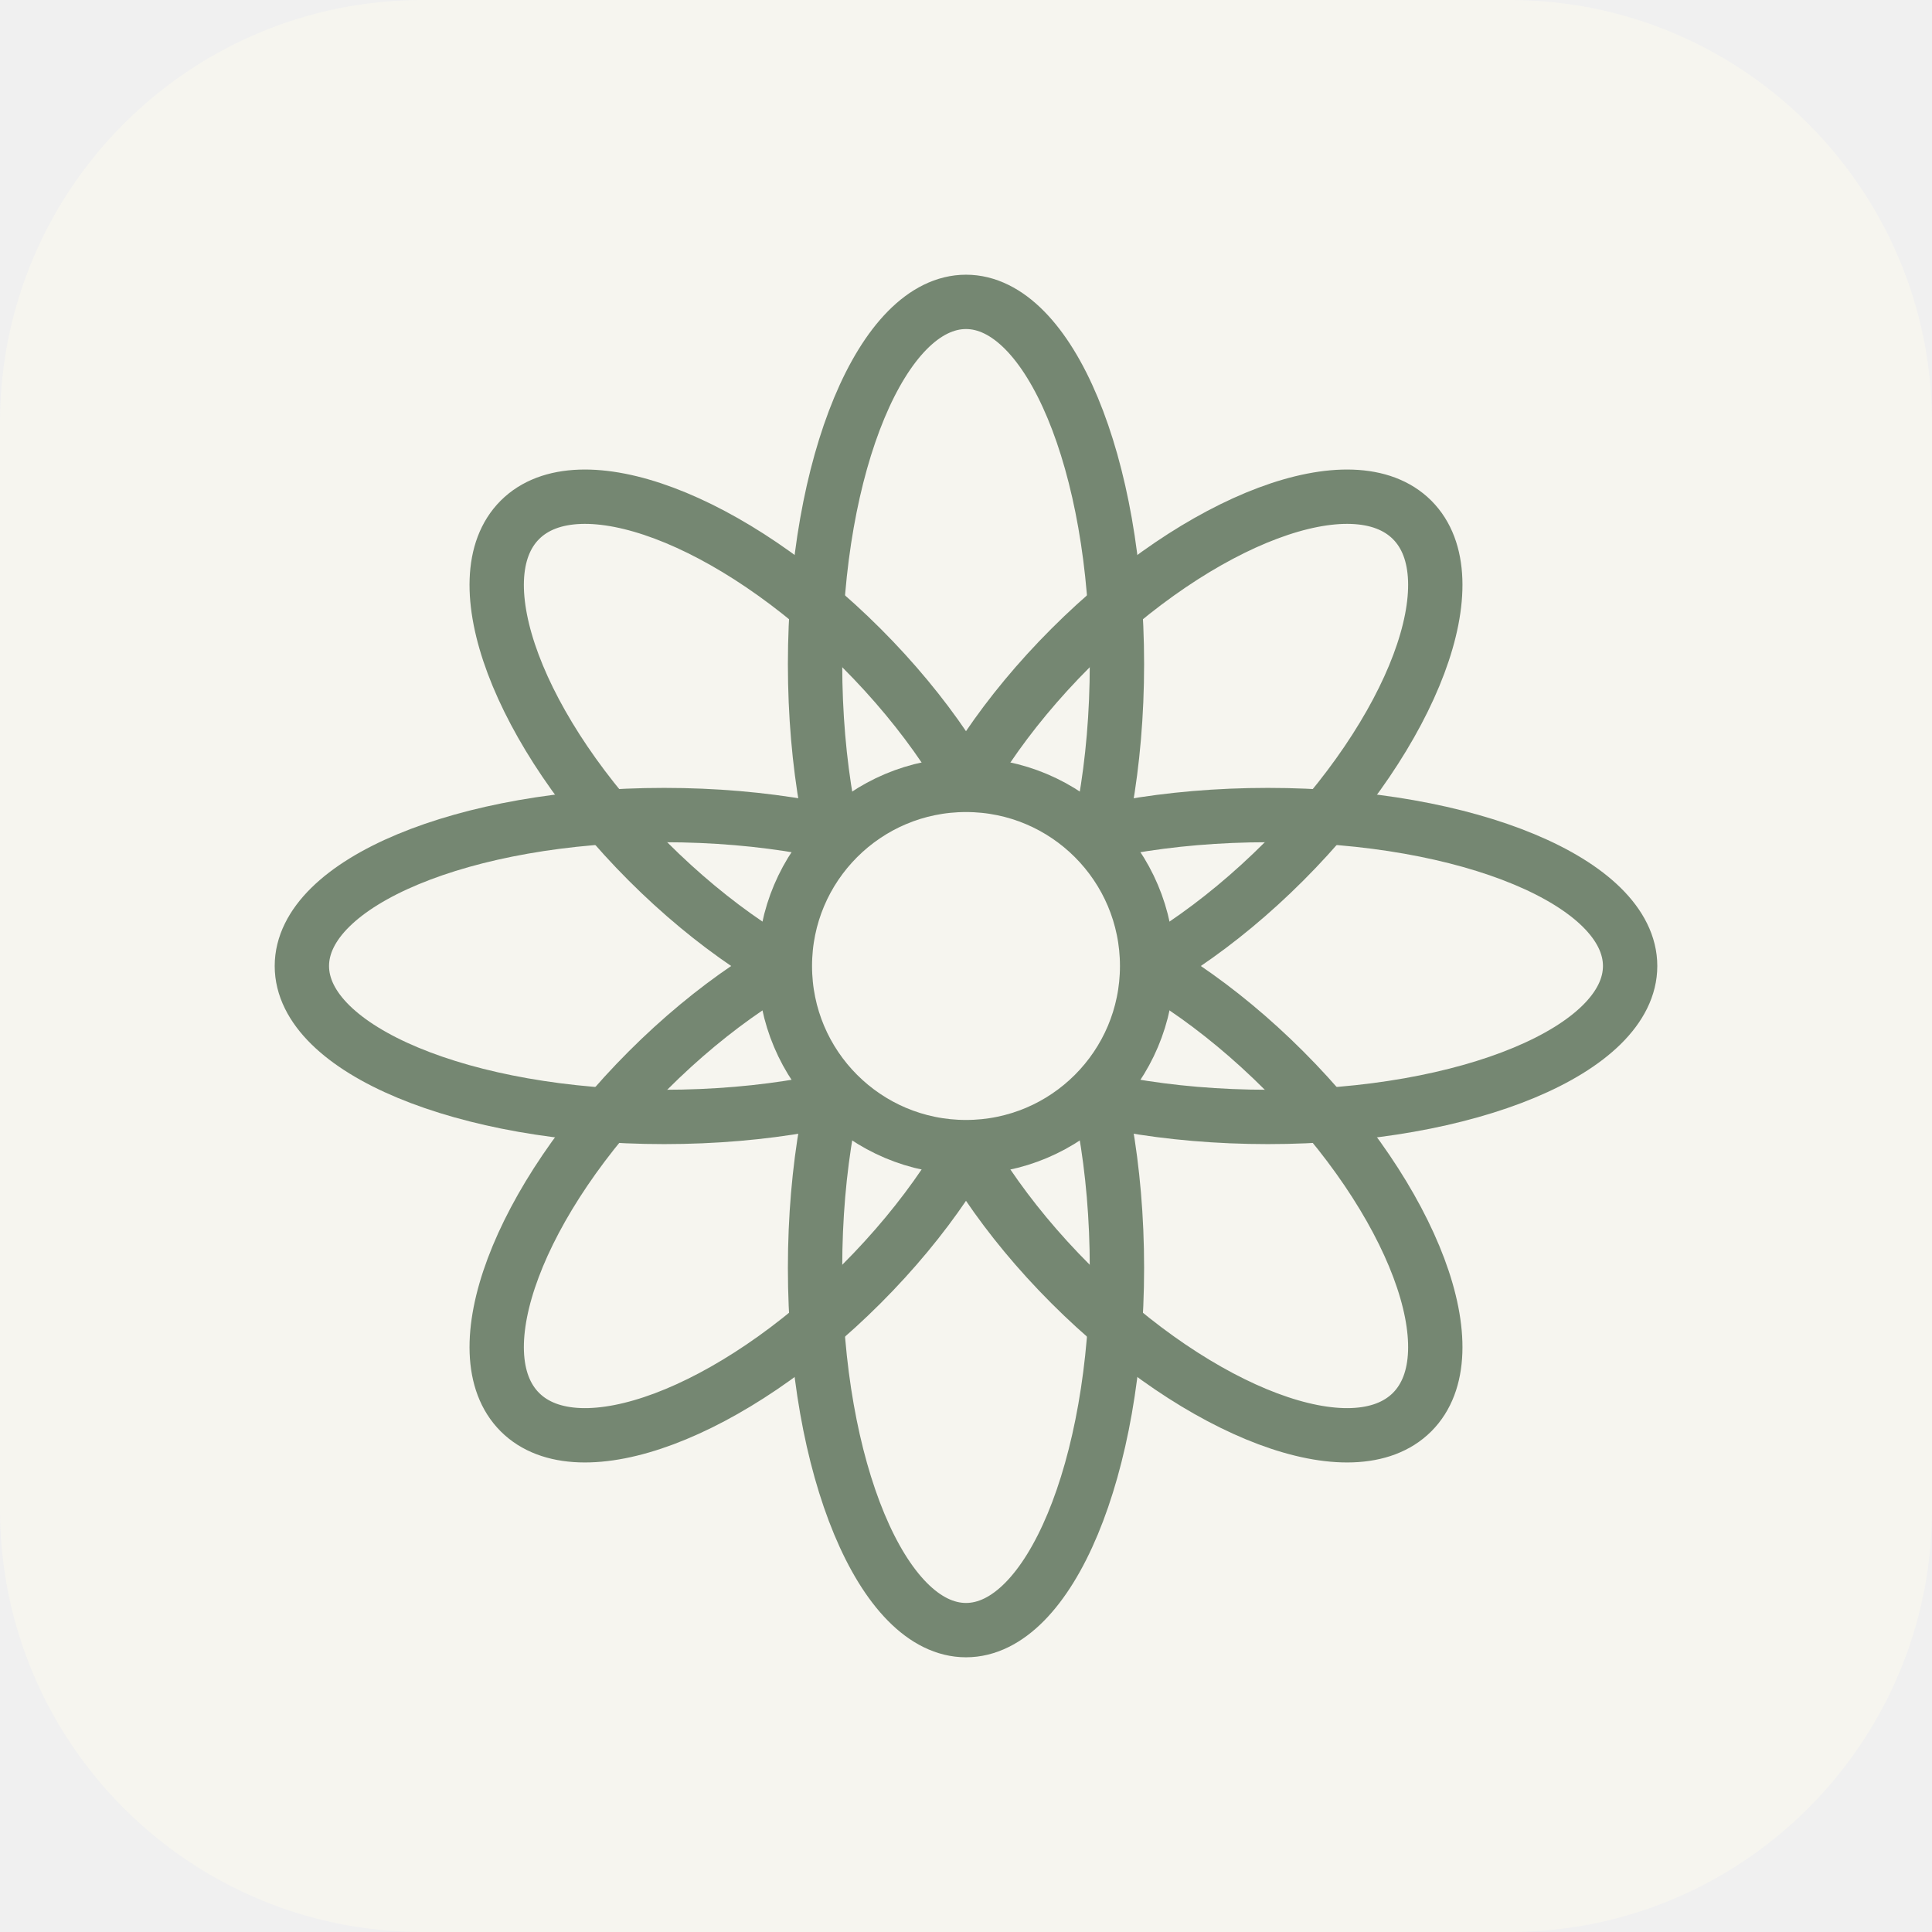
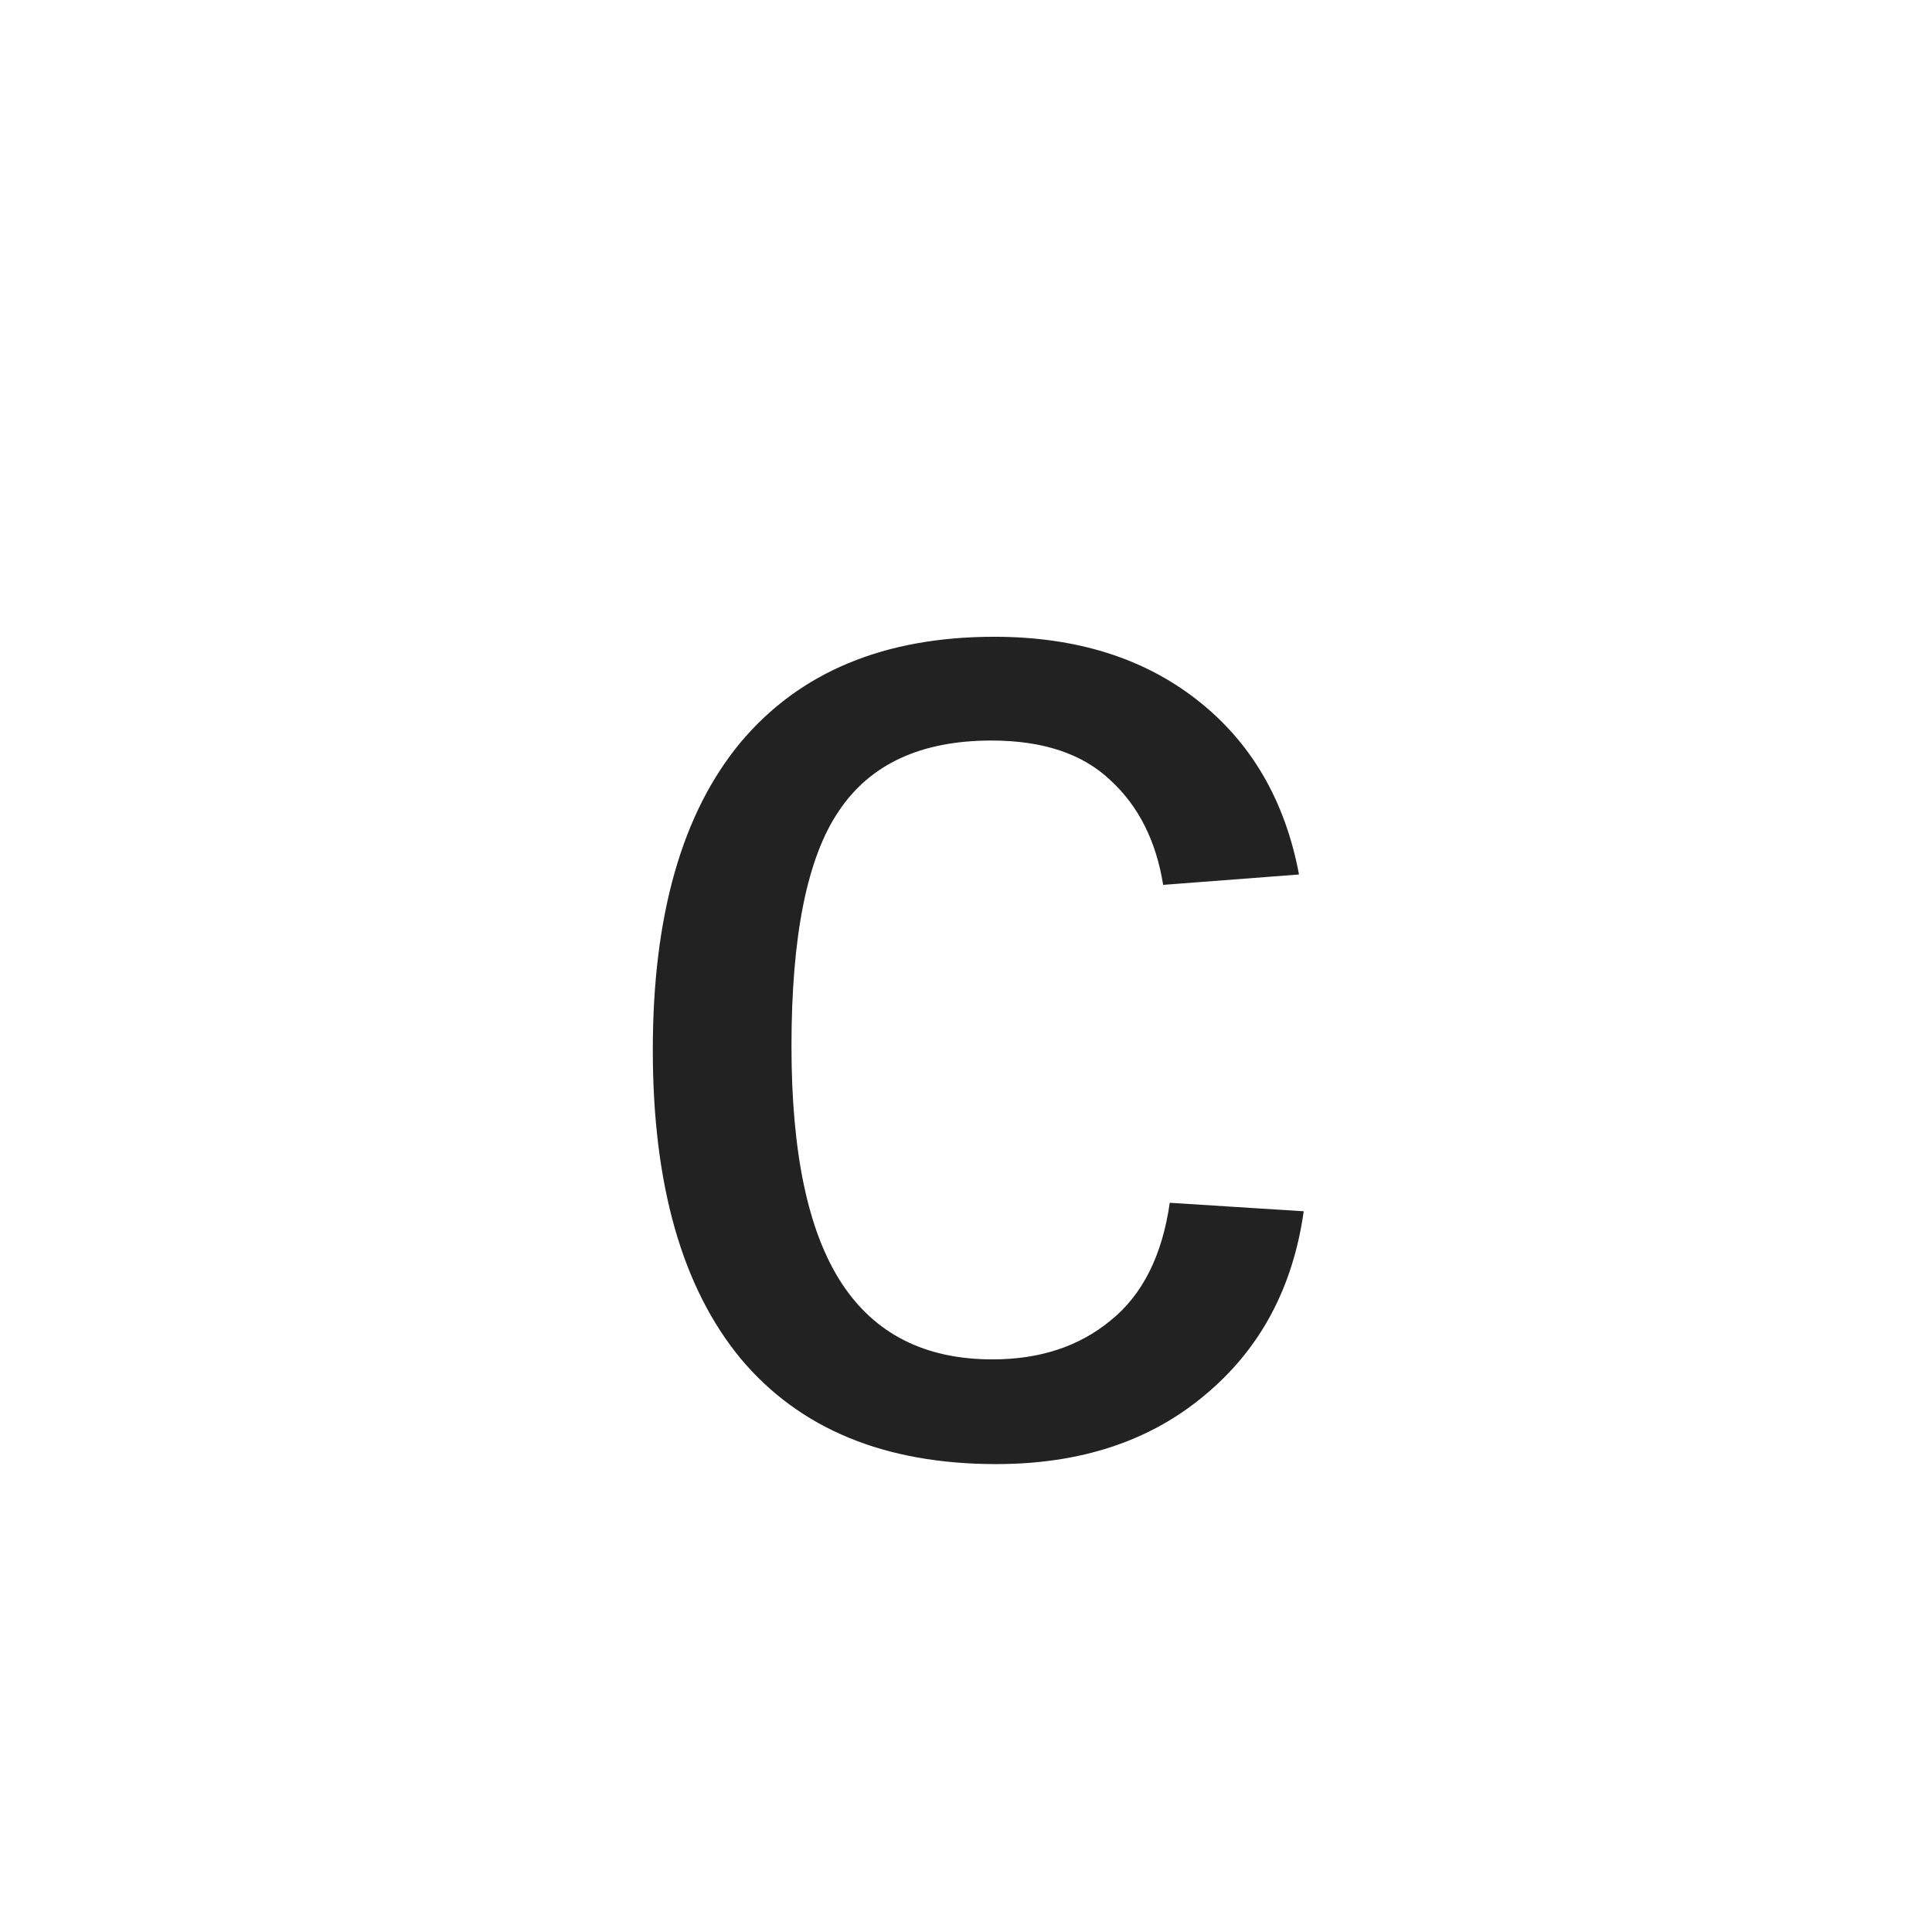
- <svg xmlns="http://www.w3.org/2000/svg" viewBox="0 0 64 64">
-   <rect width="64" height="64" rx="14" fill="#f6f5ef" />
-   <g fill="none" stroke="#758772" stroke-width="1.8">
-     <ellipse cx="32" cy="22" rx="5" ry="12" />
-     <ellipse cx="32" cy="42" rx="5" ry="12" />
-     <ellipse cx="22" cy="32" rx="12" ry="5" />
-     <ellipse cx="42" cy="32" rx="12" ry="5" />
-     <ellipse cx="25" cy="25" rx="5" ry="11" transform="rotate(-45 25 25)" />
-     <ellipse cx="39" cy="39" rx="5" ry="11" transform="rotate(-45 39 39)" />
-     <ellipse cx="39" cy="25" rx="5" ry="11" transform="rotate(45 39 25)" />
-     <ellipse cx="25" cy="39" rx="5" ry="11" transform="rotate(45 25 39)" />
-   </g>
-   <circle cx="32" cy="32" r="6" fill="#f6f5ef" stroke="#758772" stroke-width="1.8" />
+ <svg xmlns="http://www.w3.org/2000/svg" viewBox="0 0 32 32">
+   <rect width="32" height="32" fill="white" />
+   <text x="16" y="24" text-anchor="middle" font-family="Arial,sans-serif" font-size="25" fill="#222">c</text>
</svg>
